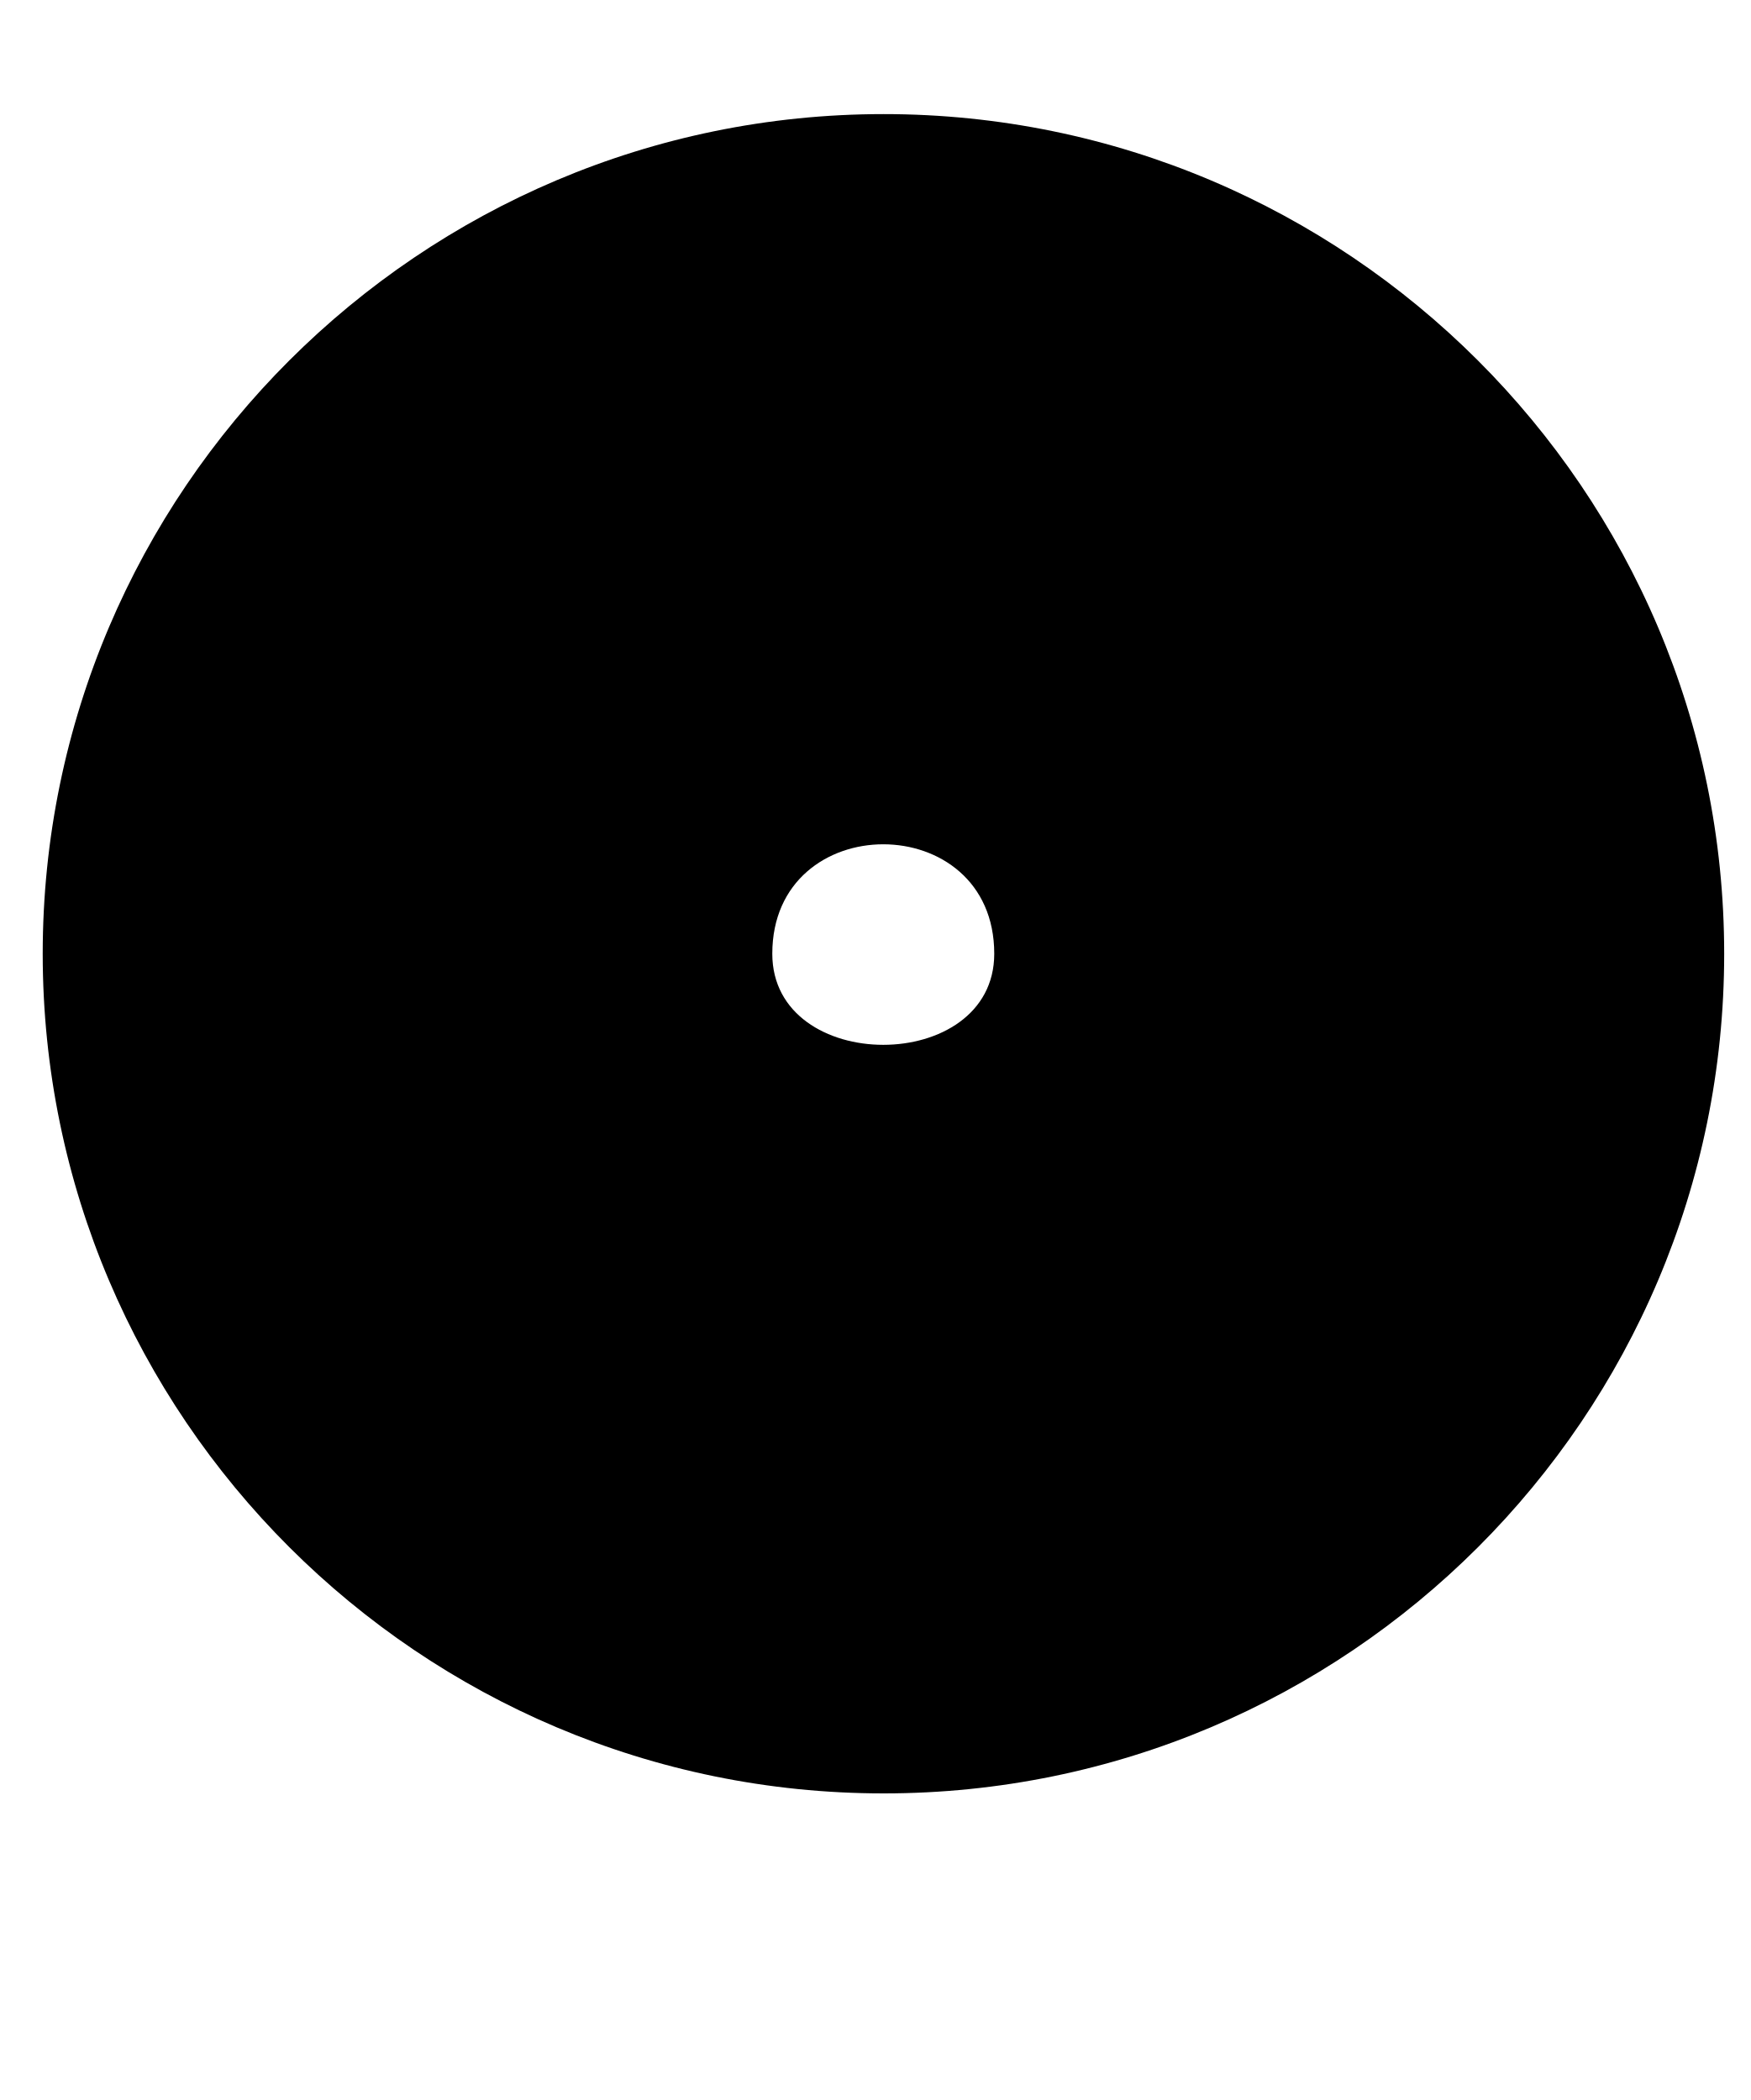
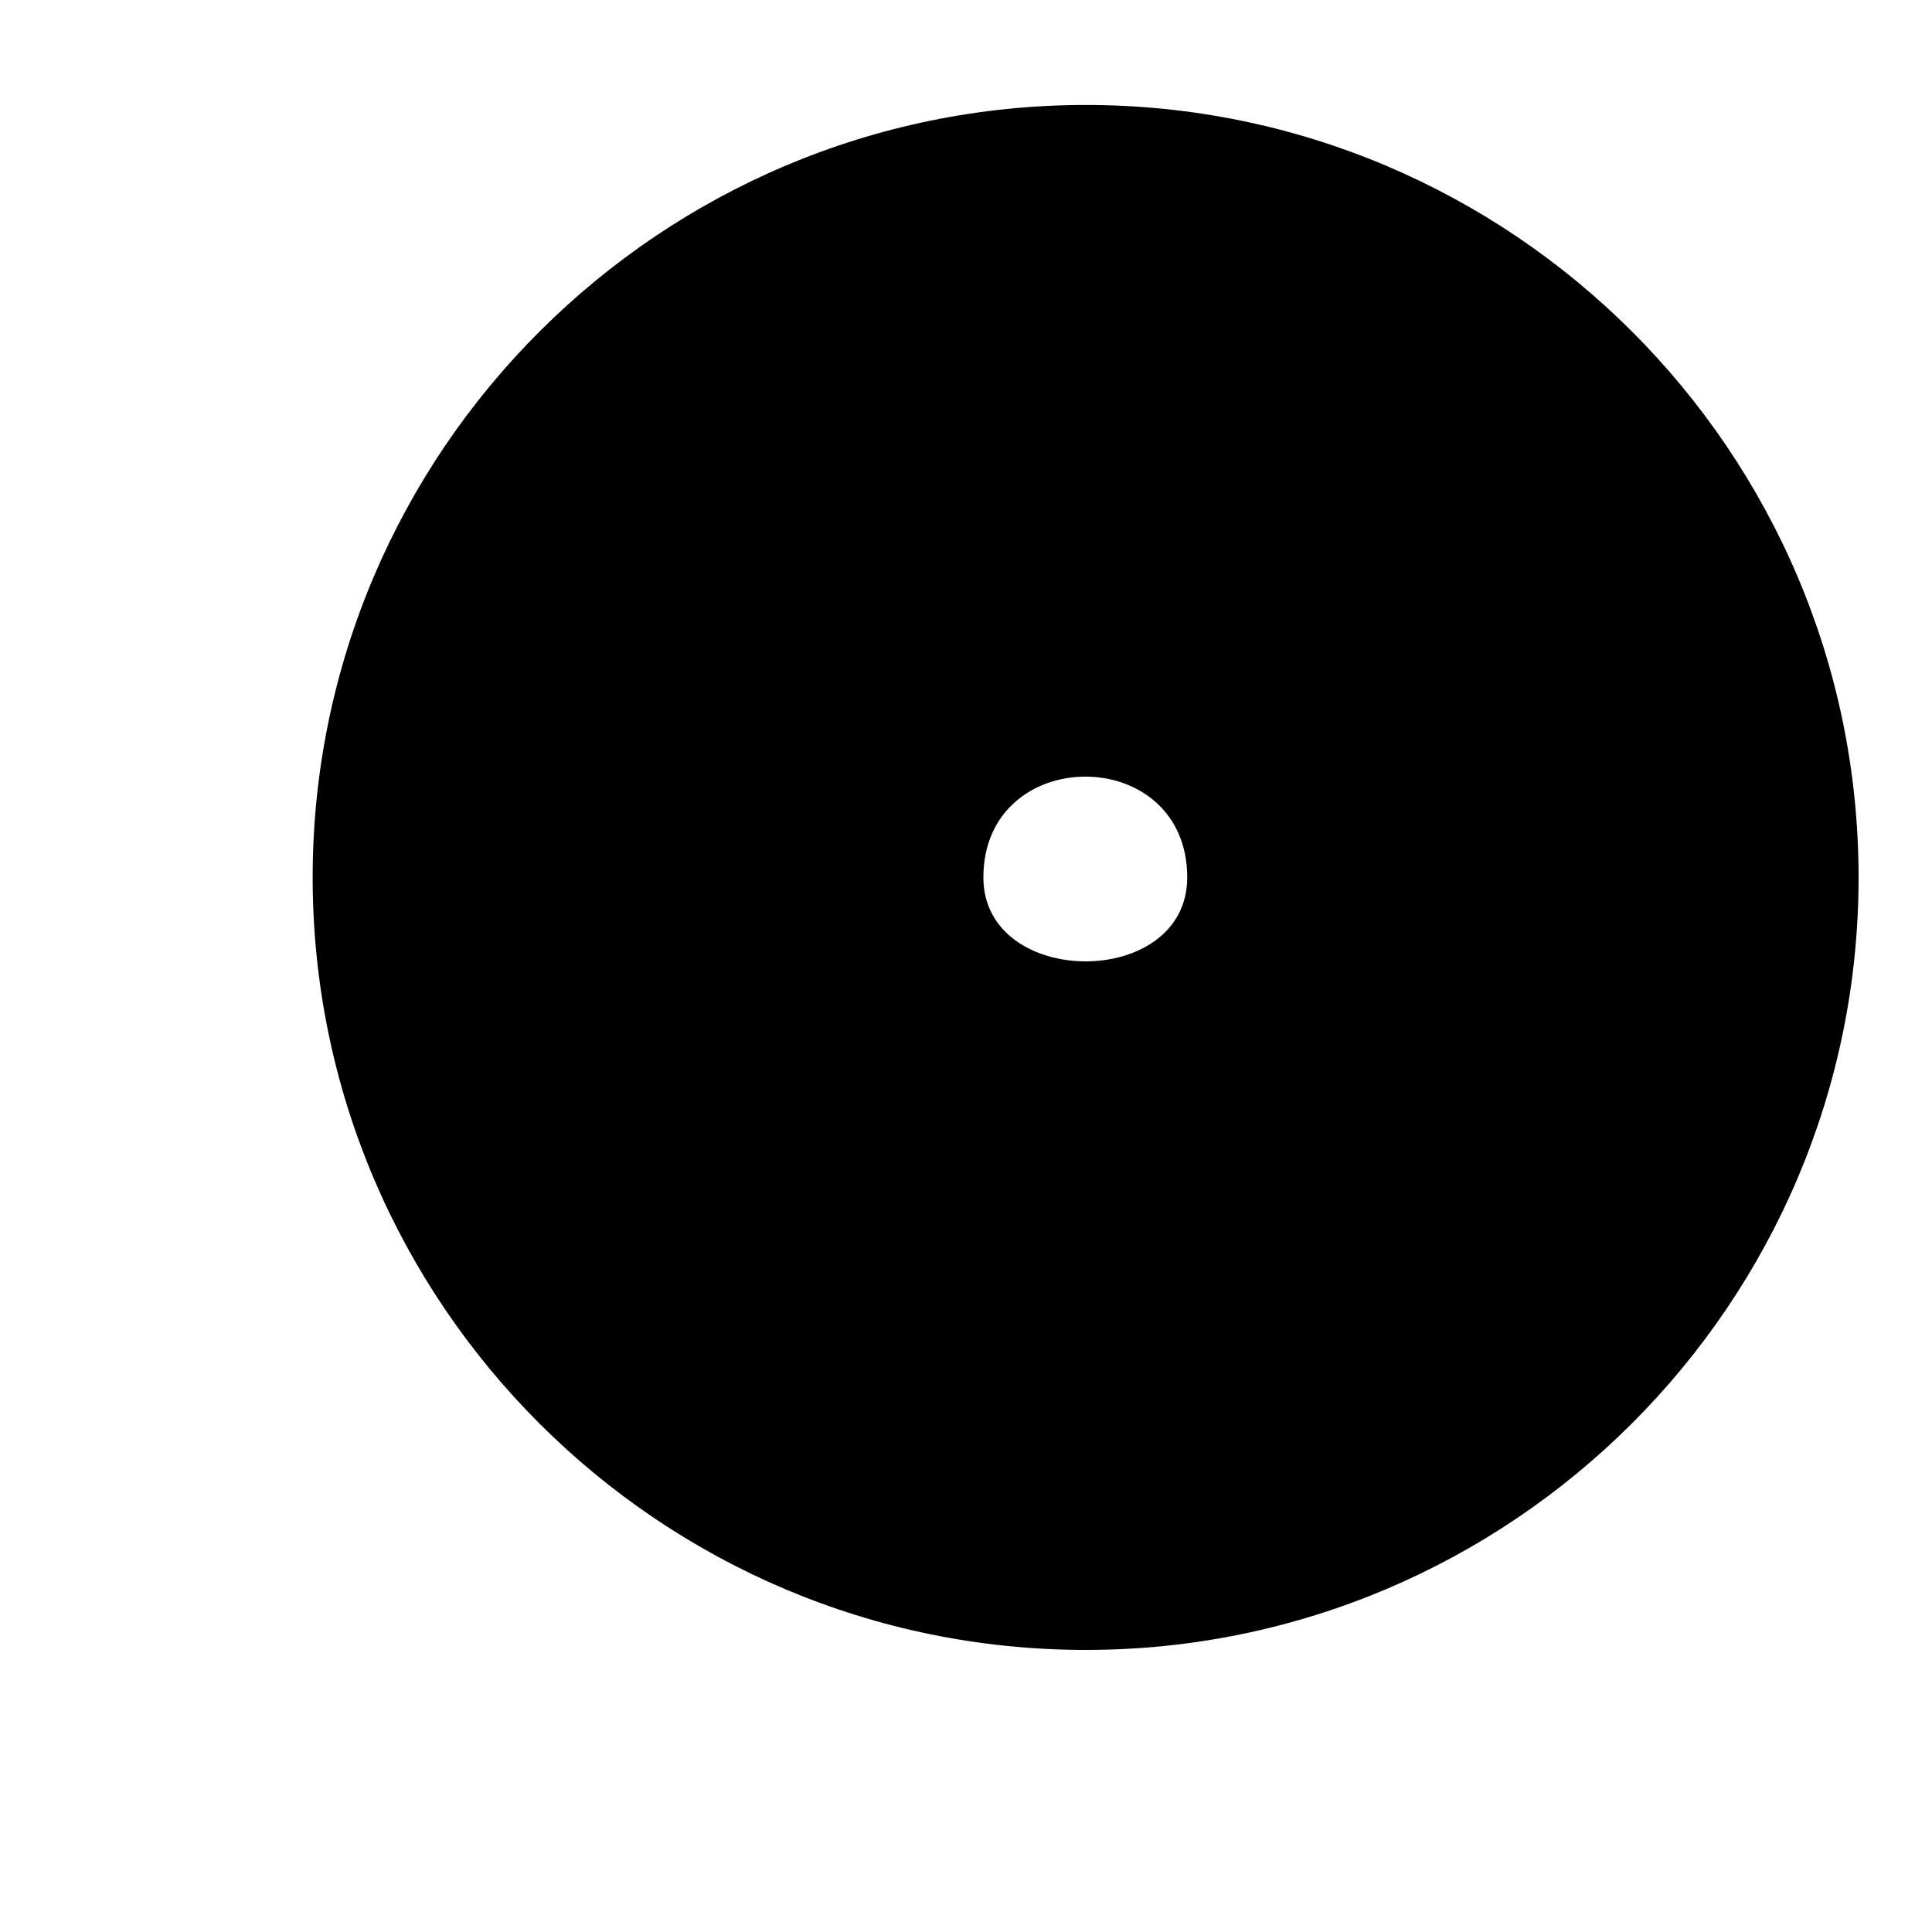
- <svg xmlns="http://www.w3.org/2000/svg" width="5" height="6" viewBox="0 0 5 6" fill="none">
-   <path d="M2.524 0.326C1.2 0.326 0.122 1.403 0.122 2.725C0.122 4.047 1.199 5.124 2.524 5.124C3.849 5.124 4.925 4.049 4.925 2.725C4.925 1.401 3.847 0.326 2.524 0.326ZM2.206 2.725C2.206 2.308 2.84 2.308 2.84 2.725C2.84 3.072 2.206 3.072 2.206 2.725Z" fill="black" />
+ <svg xmlns="http://www.w3.org/2000/svg" width="6" height="6" viewBox="0 0 6 6" fill="none">
+   <path d="M3.372 0.326C2.049 0.326 0.971 1.403 0.971 2.725C0.971 4.047 2.047 5.124 3.372 5.124C4.694 5.124 5.772 4.049 5.772 2.725C5.772 1.401 4.694 0.326 3.372 0.326ZM3.054 2.725C3.054 2.308 3.687 2.307 3.687 2.725C3.687 3.074 3.054 3.071 3.054 2.725Z" fill="black" />
</svg>
